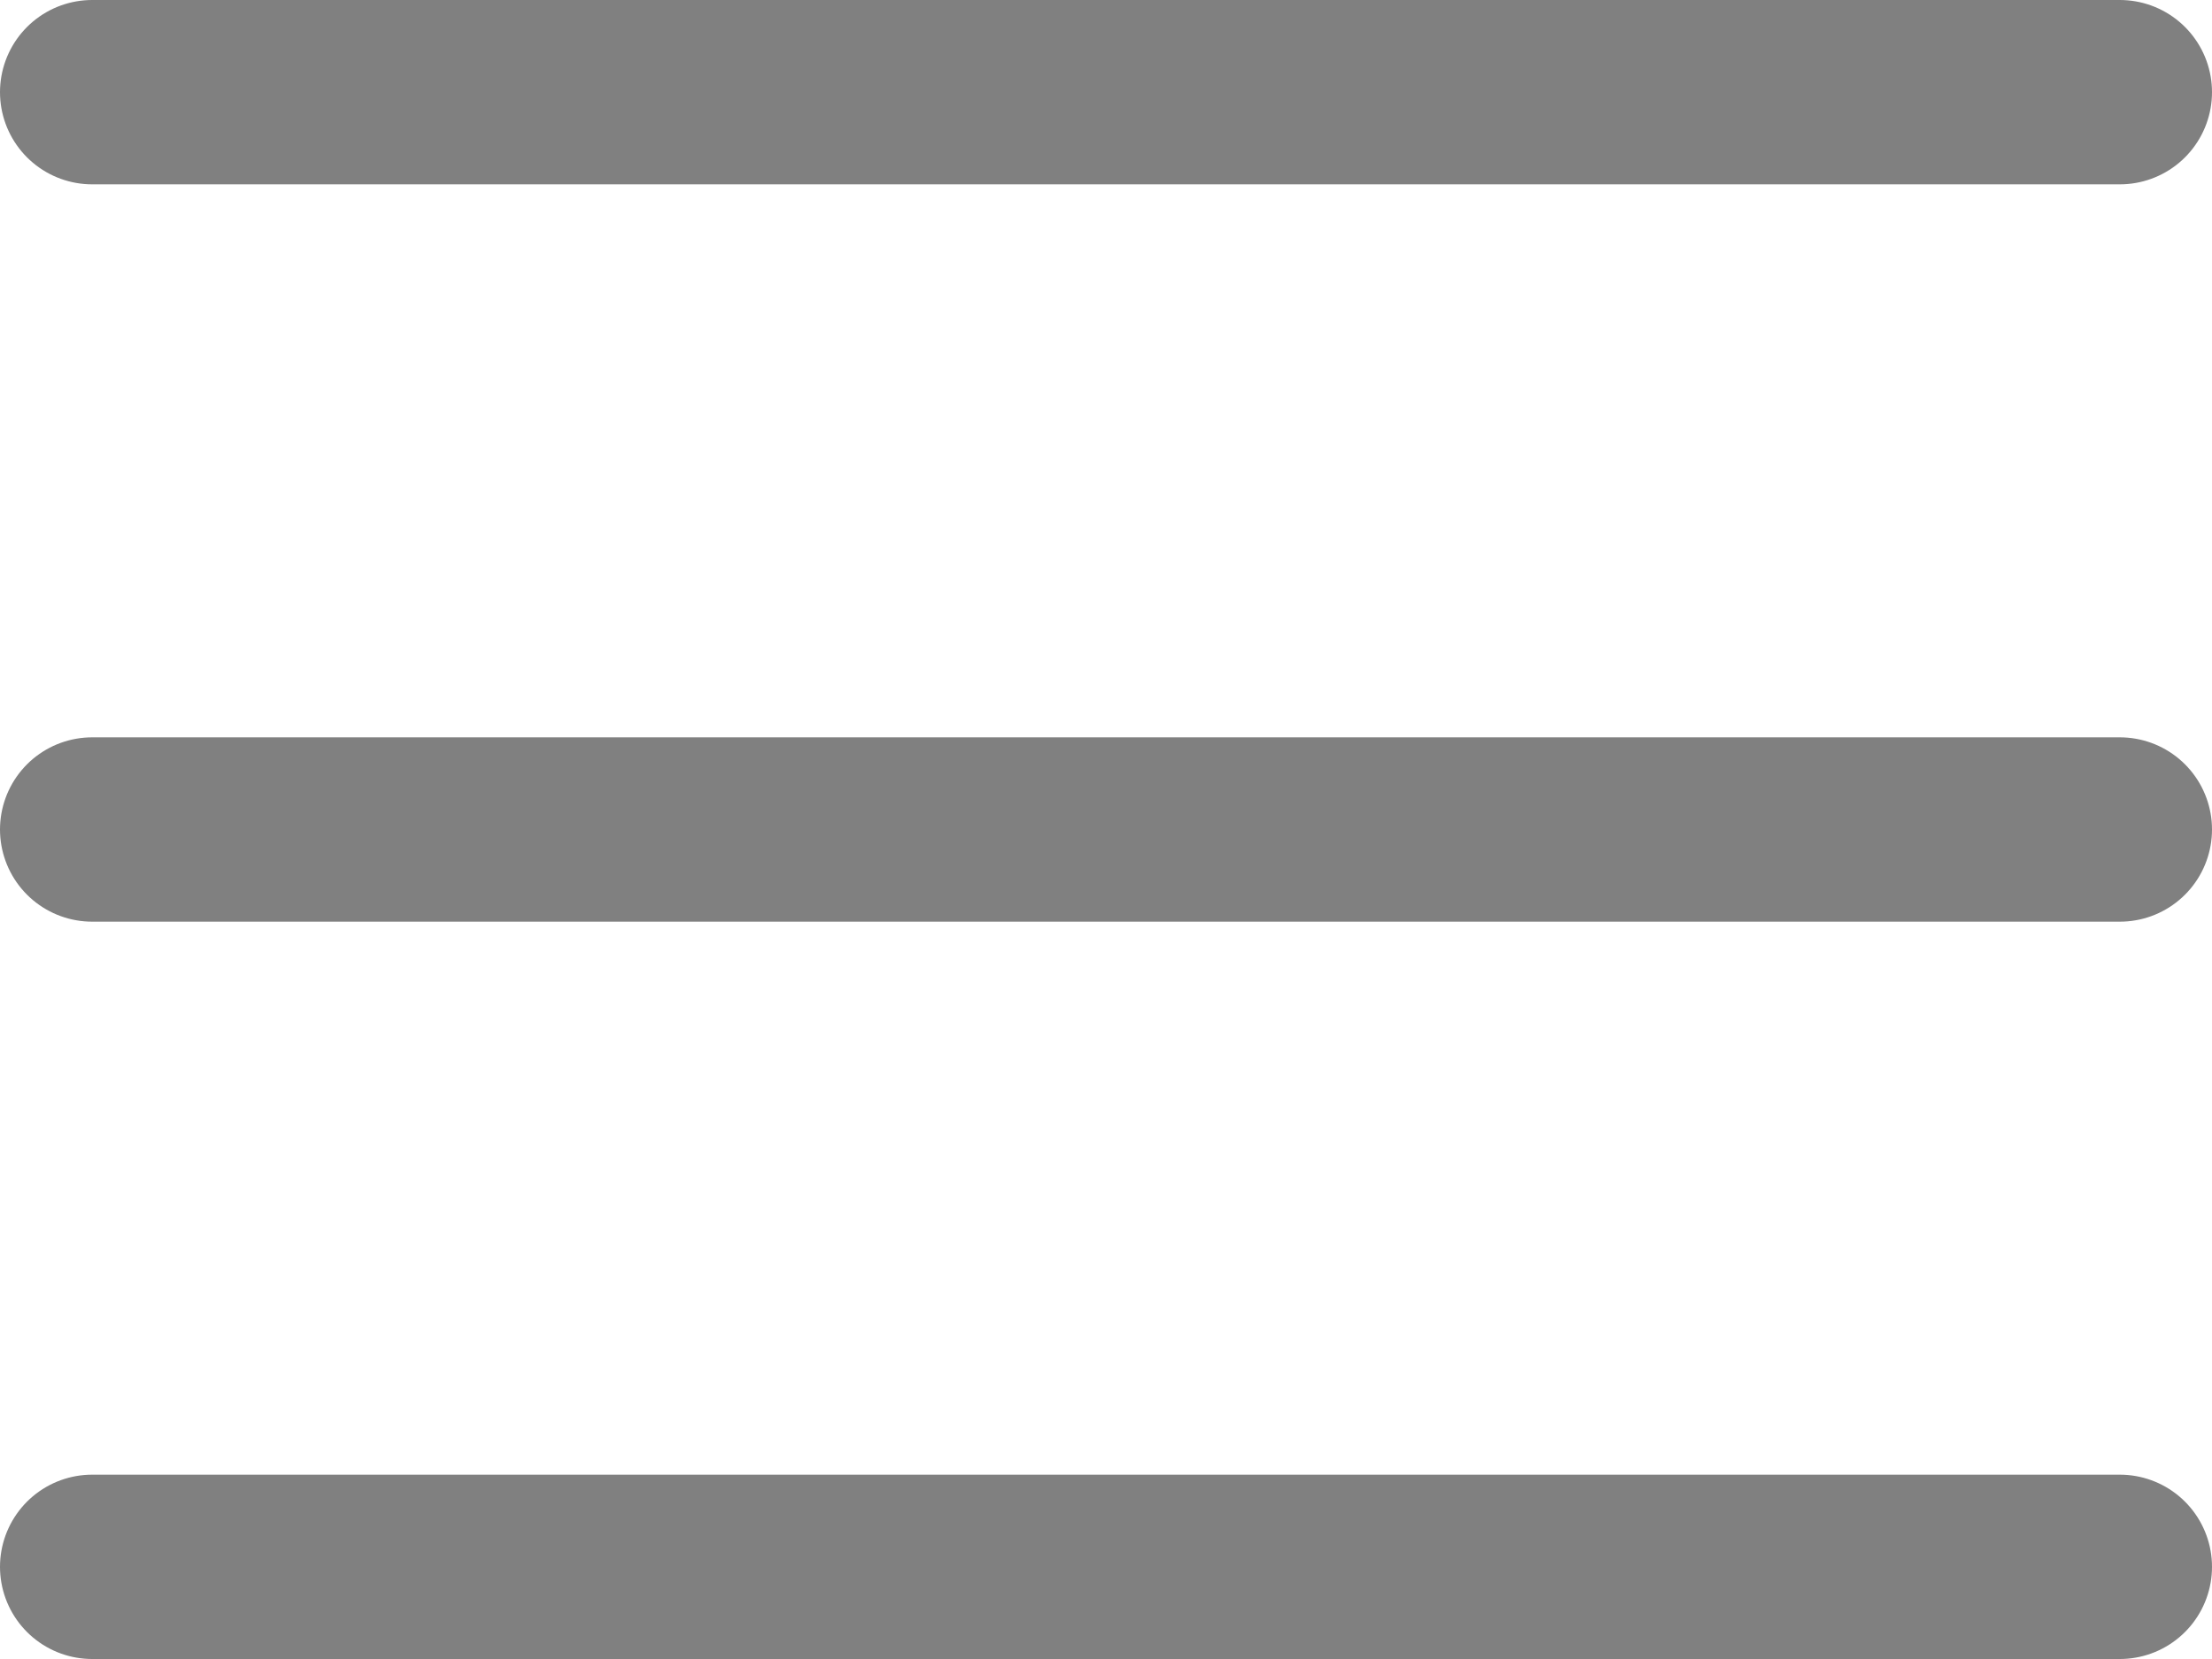
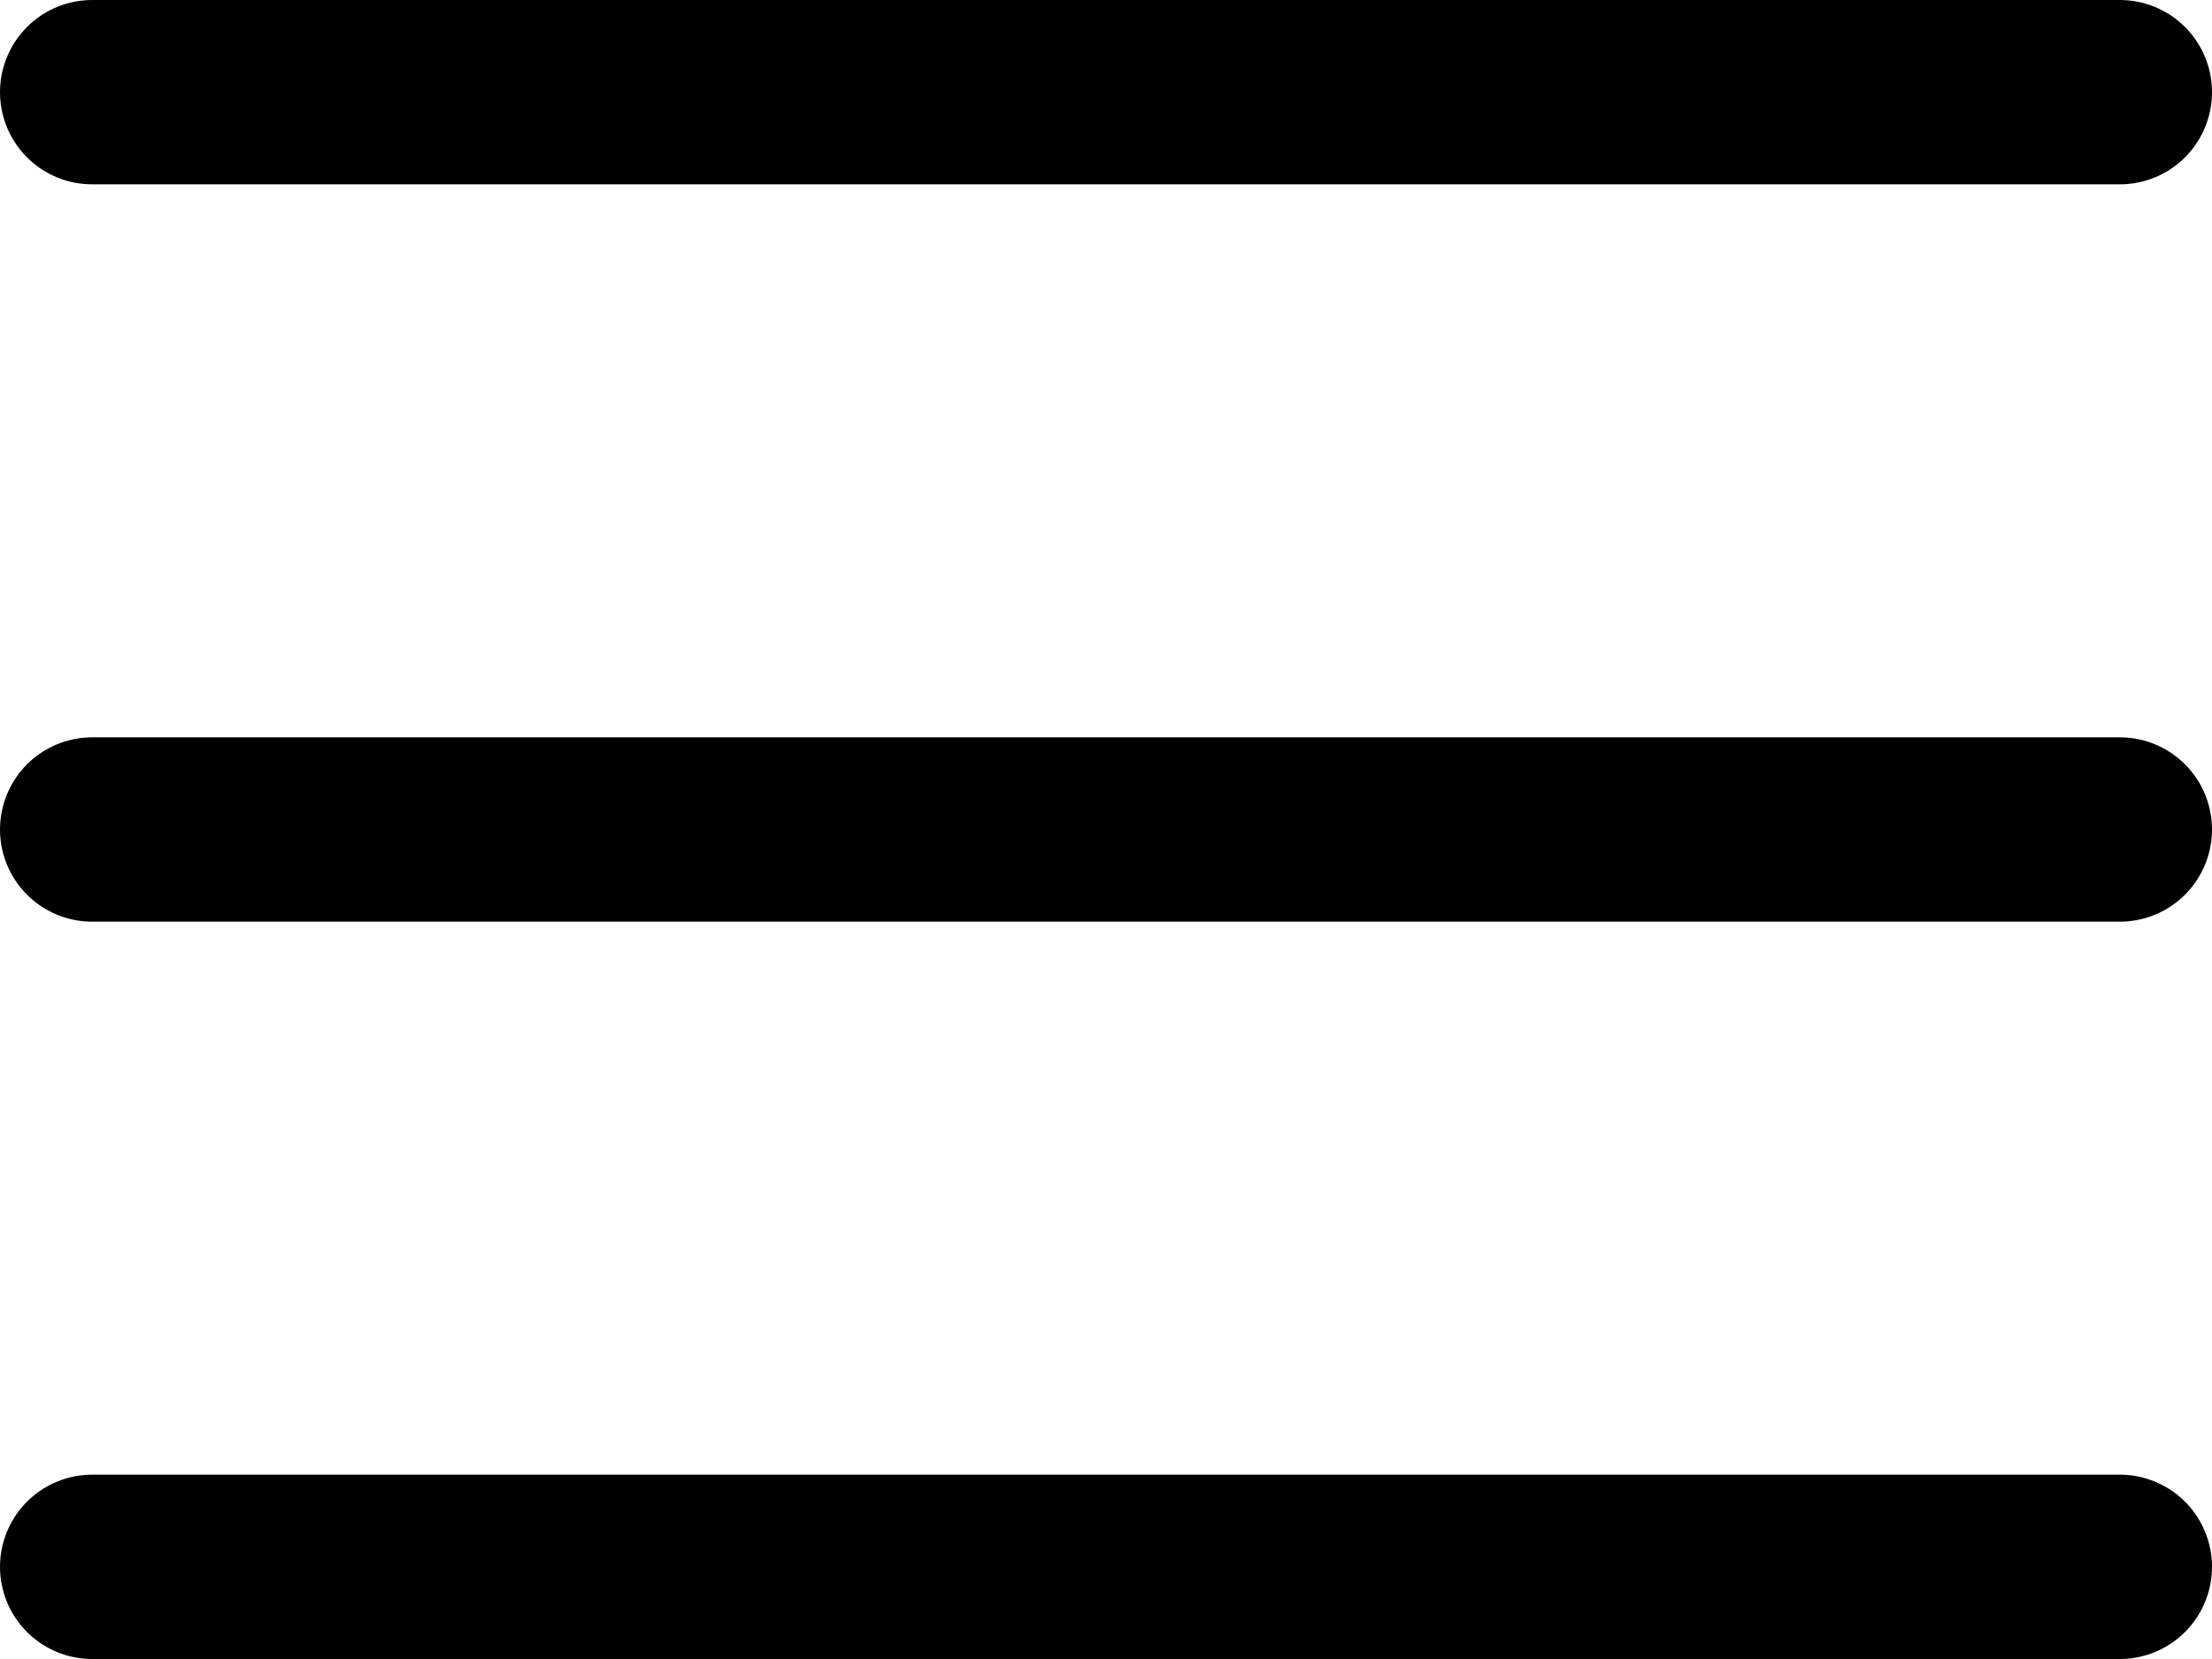
- <svg xmlns="http://www.w3.org/2000/svg" width="24" height="18" viewBox="0 0 24 18" fill="none">
-   <path d="M1 1H23M1 9H23M1 17H23" stroke="#808080" stroke-width="2" stroke-miterlimit="10" stroke-linecap="round" />
+ <svg xmlns="http://www.w3.org/2000/svg" width="24" height="18" viewBox="0 0 24 18" fill="none" stroke="currentColor">
+   <path d="M1 1H23M1 9H23M1 17H23" stroke-width="2" stroke-miterlimit="10" stroke-linecap="round" />
</svg>
